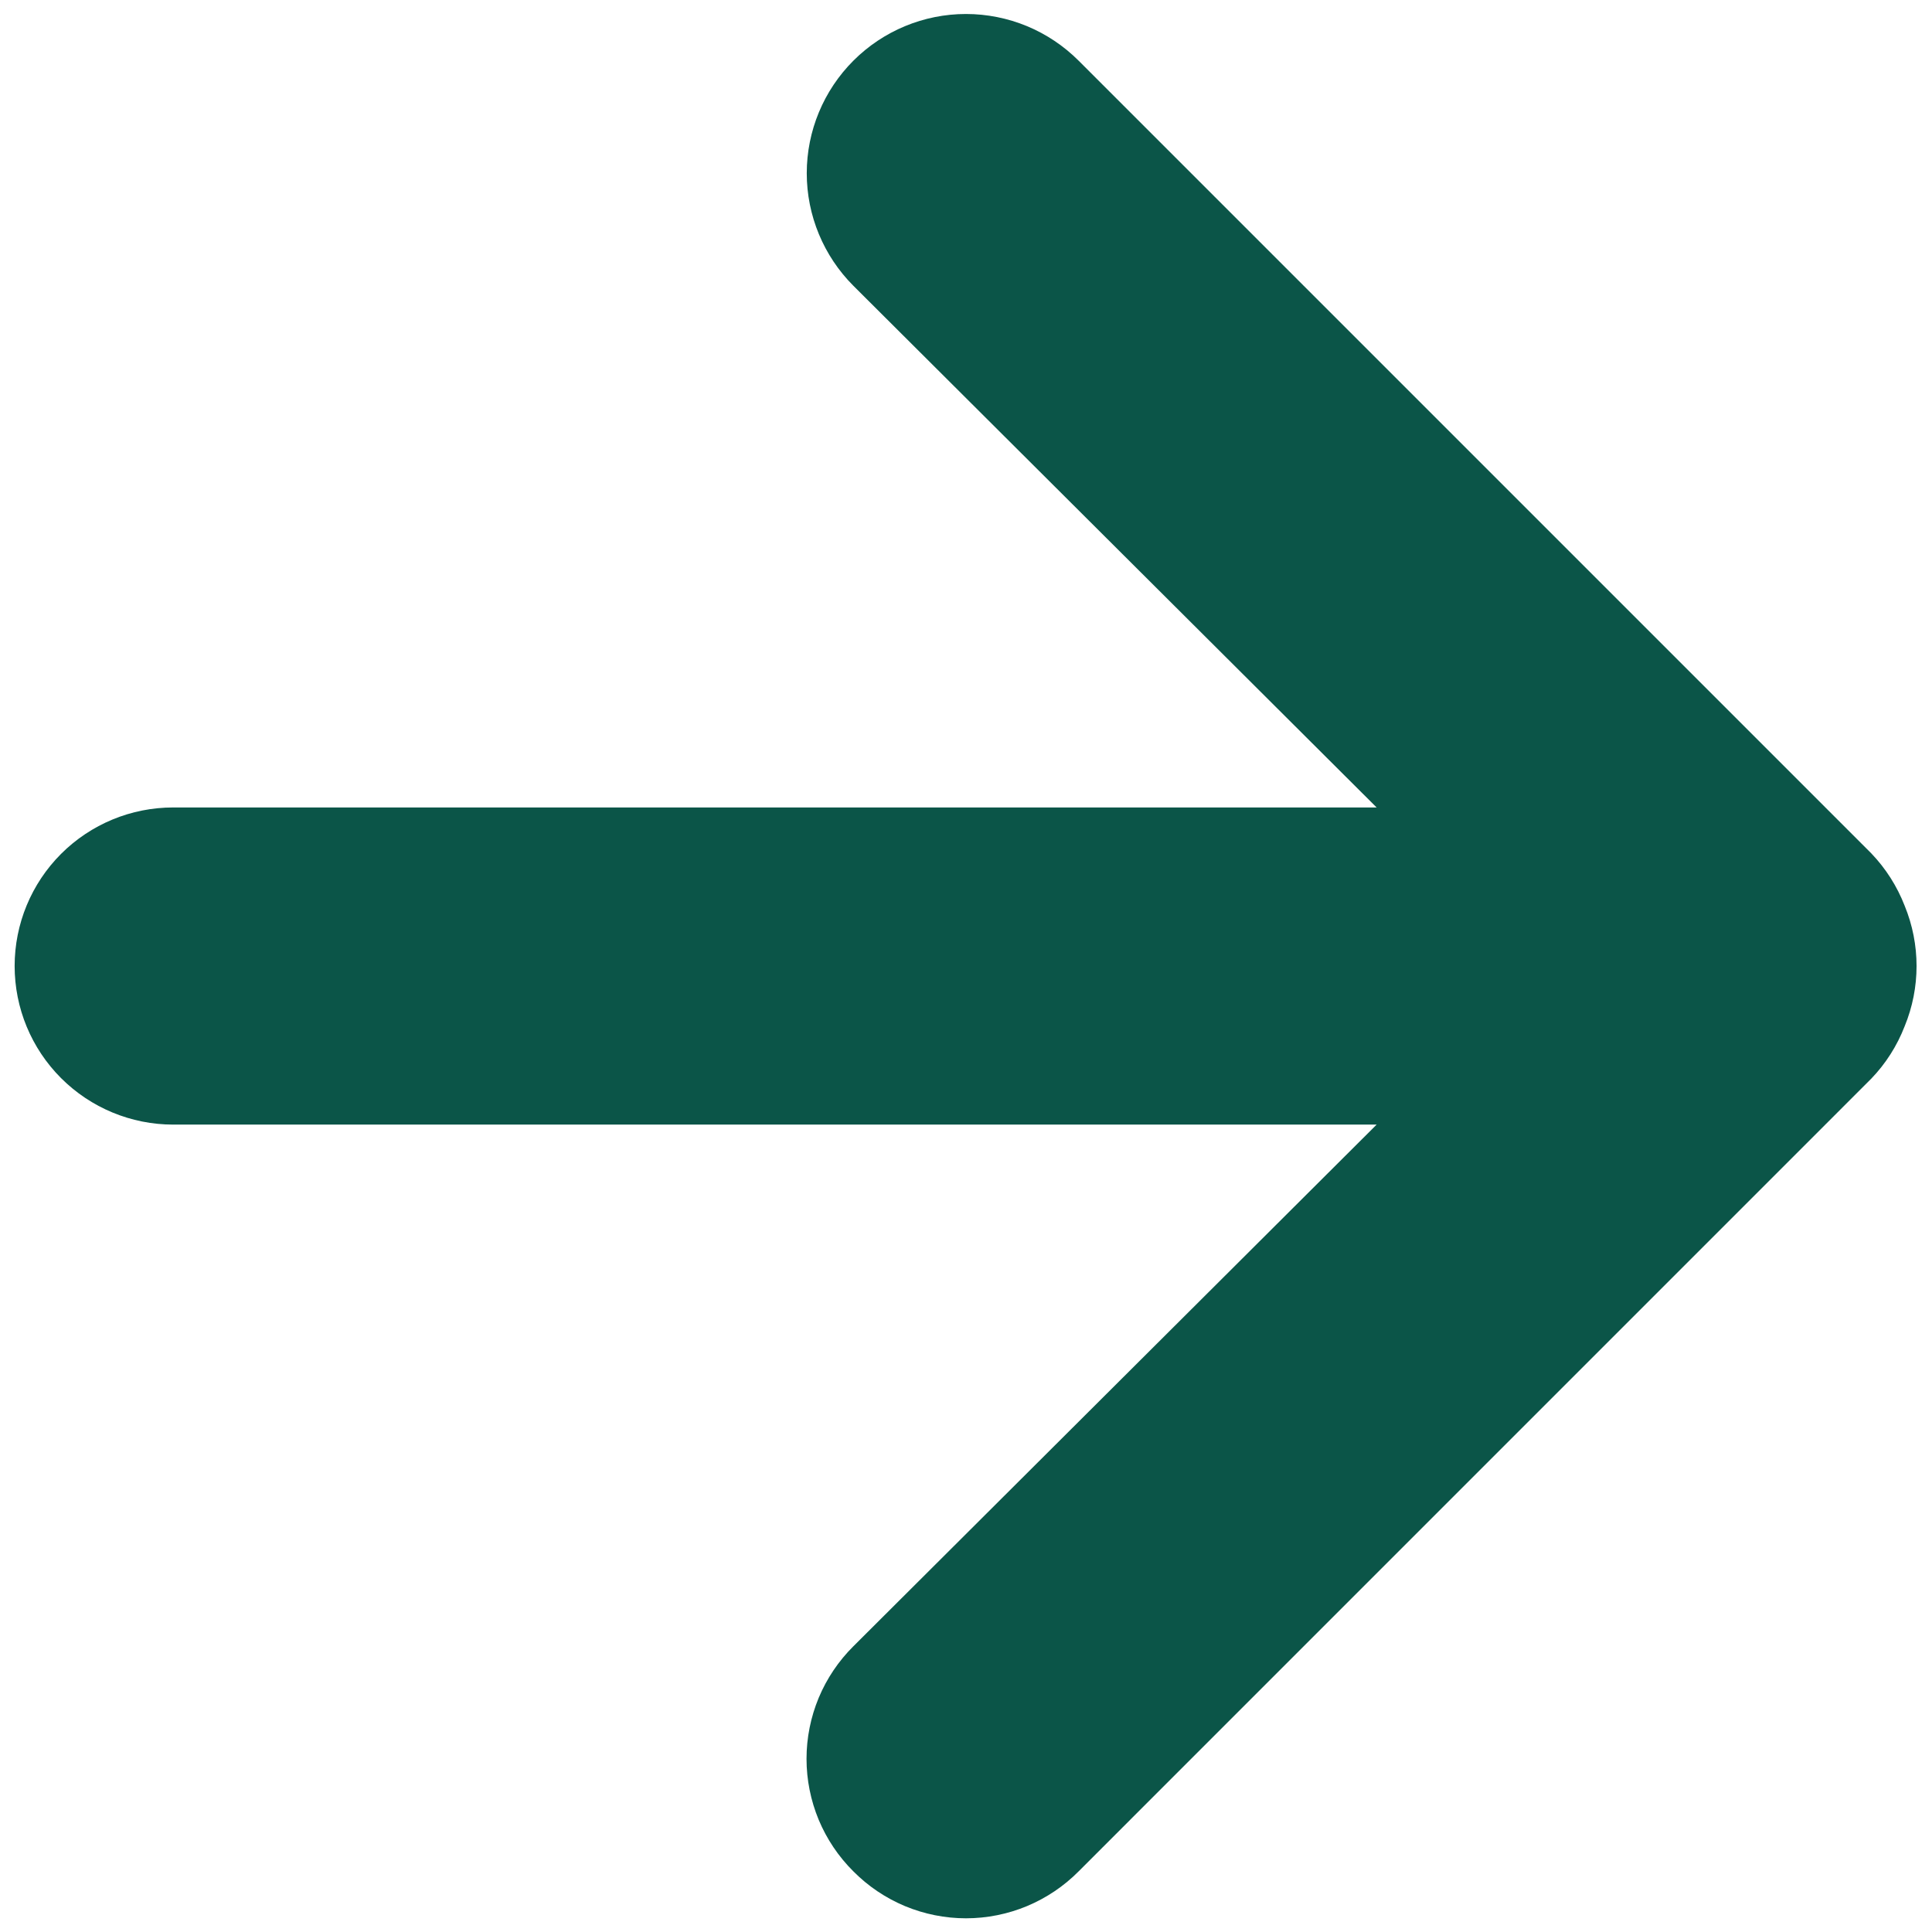
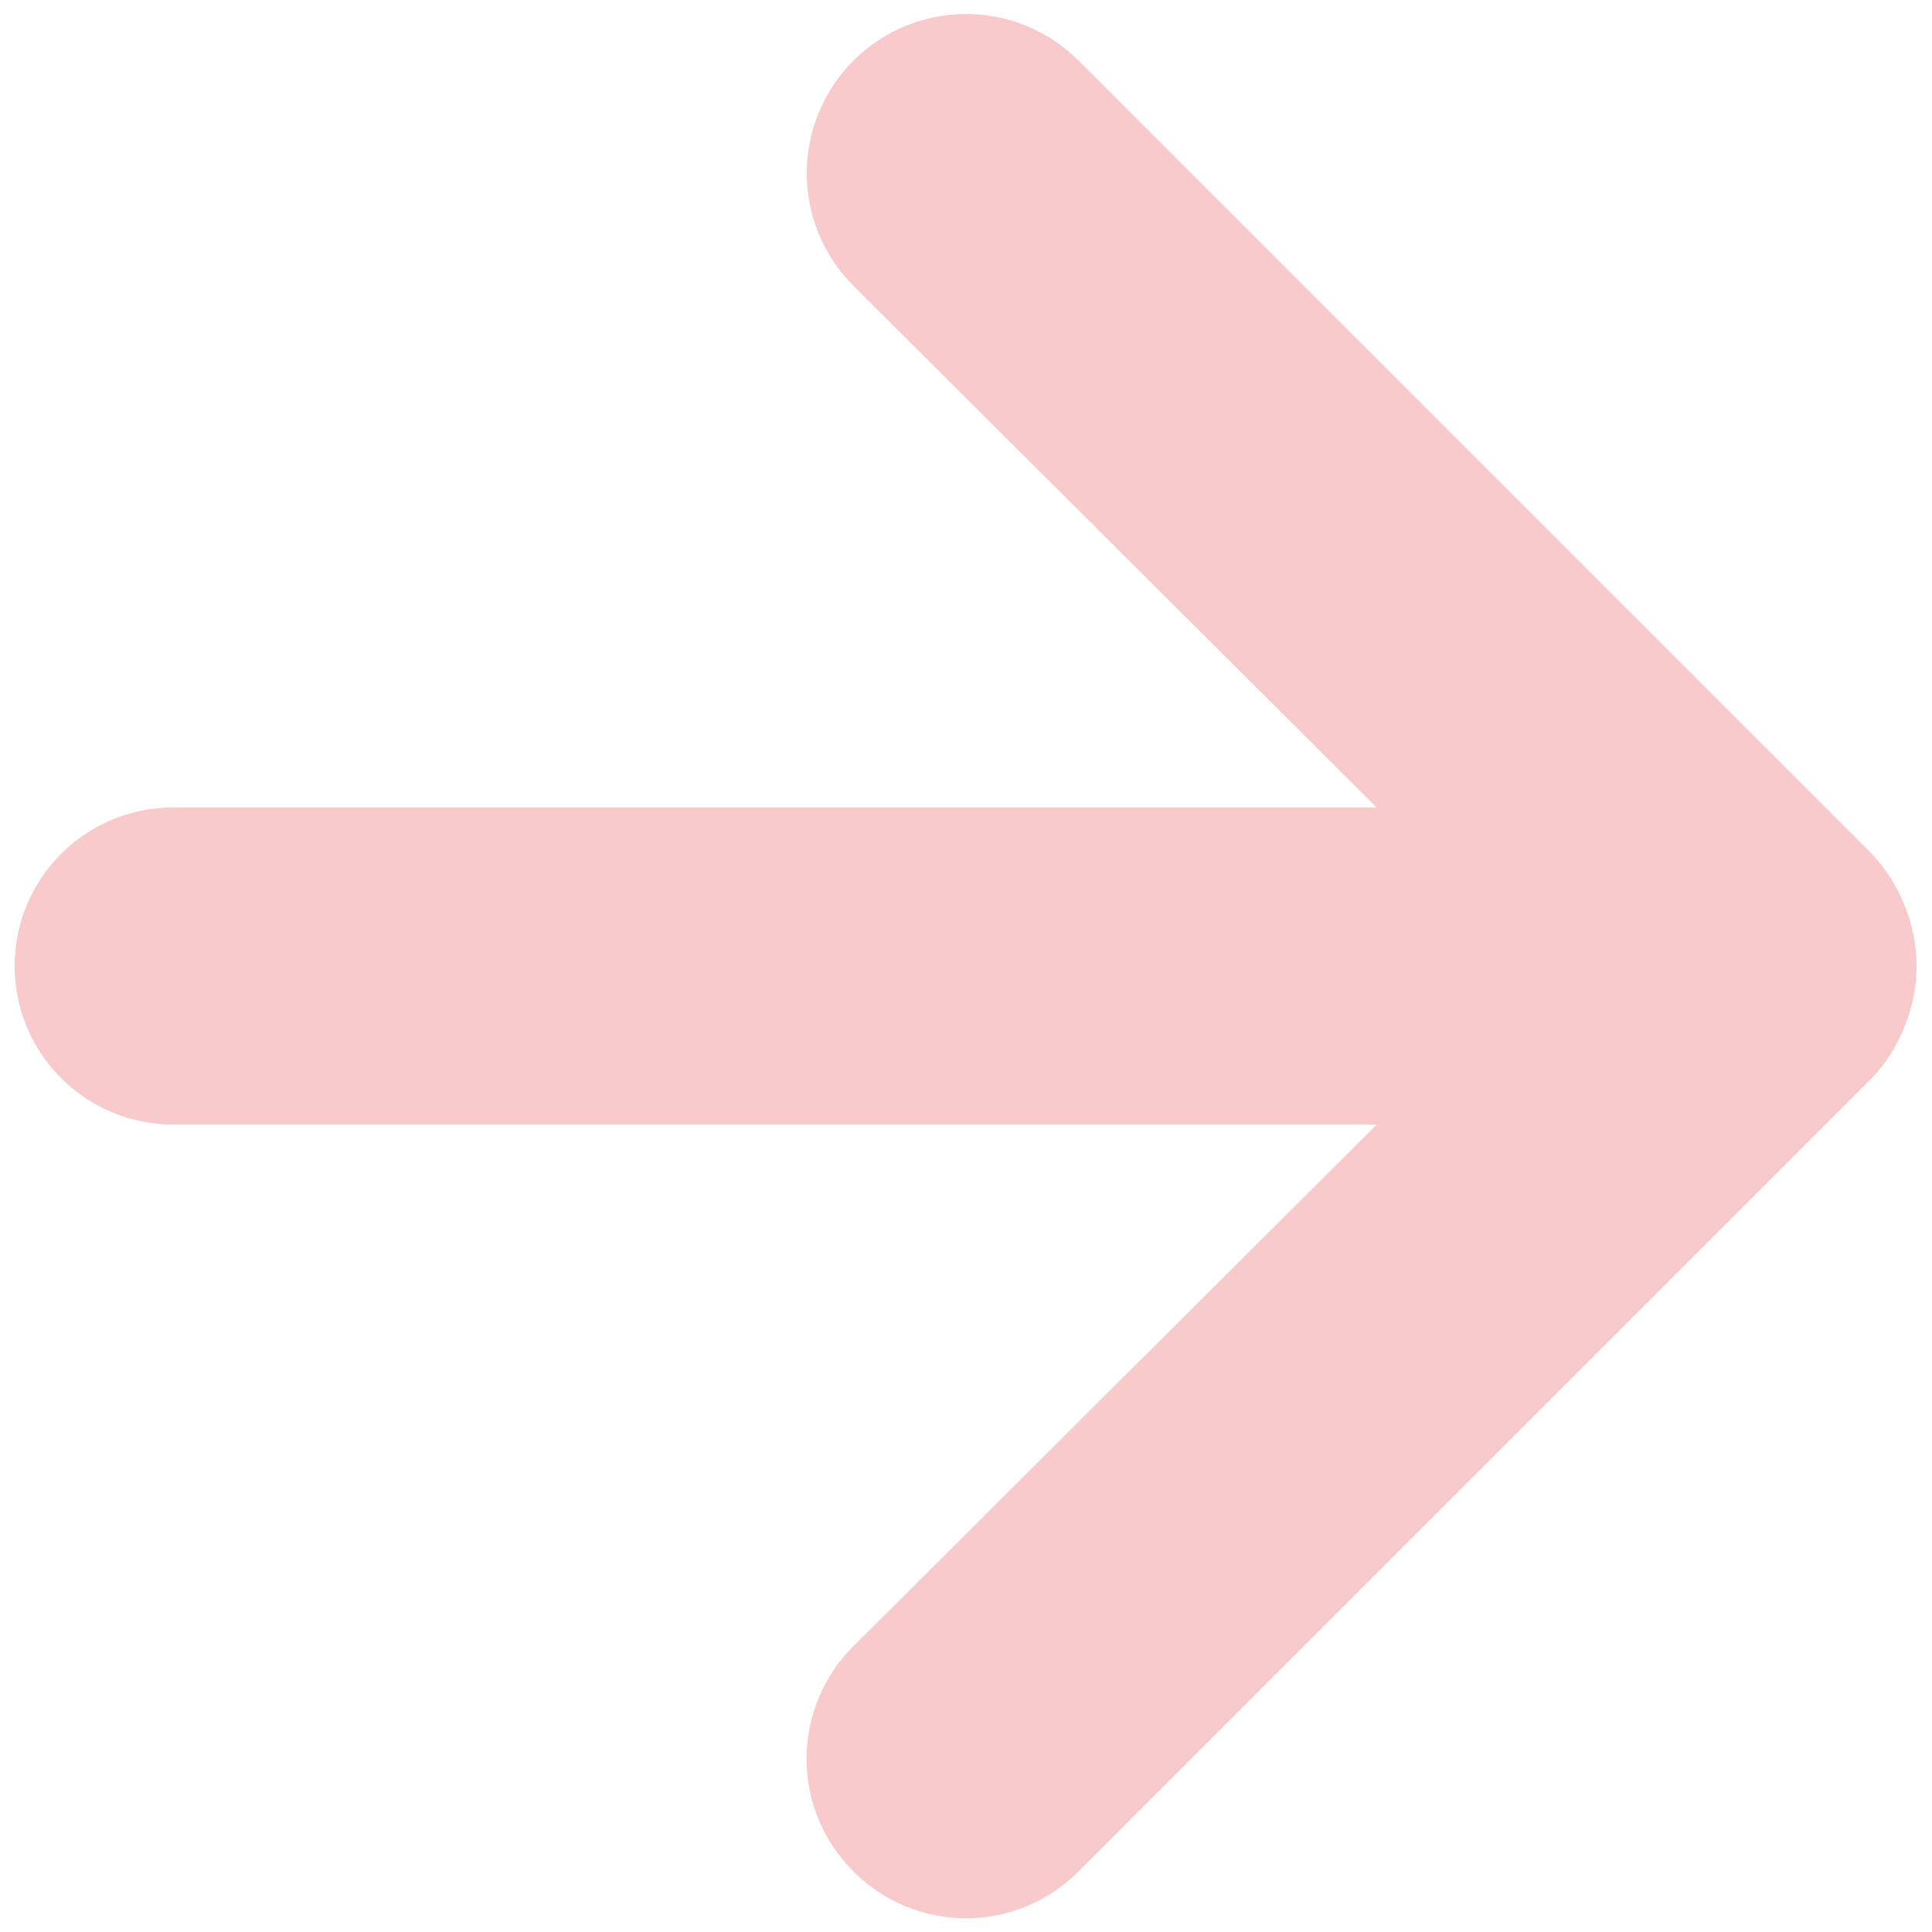
<svg xmlns="http://www.w3.org/2000/svg" width="33" height="33" viewBox="0 0 33 33" fill="none">
-   <path d="M18.423 31.965L31.964 18.423C32.211 18.166 32.404 17.862 32.533 17.529C32.804 16.87 32.804 16.131 32.533 15.471C32.404 15.139 32.211 14.835 31.964 14.577L18.423 1.036C18.17 0.783 17.87 0.583 17.541 0.446C17.211 0.31 16.857 0.239 16.5 0.239C15.779 0.239 15.087 0.526 14.577 1.036C14.067 1.546 13.78 2.237 13.78 2.959C13.78 3.68 14.067 4.372 14.577 4.882L23.514 13.792L2.958 13.792C2.24 13.792 1.551 14.077 1.043 14.585C0.535 15.093 0.25 15.782 0.25 16.5C0.25 17.219 0.535 17.907 1.043 18.415C1.551 18.923 2.24 19.209 2.958 19.209L23.514 19.209L14.577 28.119C14.323 28.371 14.122 28.67 13.984 29C13.847 29.331 13.776 29.684 13.776 30.042C13.776 30.399 13.847 30.753 13.984 31.084C14.122 31.414 14.323 31.713 14.577 31.965C14.829 32.219 15.128 32.42 15.458 32.558C15.788 32.695 16.142 32.766 16.5 32.766C16.857 32.766 17.211 32.695 17.541 32.558C17.871 32.42 18.171 32.219 18.423 31.965Z" fill="#0b5548" />
+   <path d="M18.423 31.965L31.964 18.423C32.211 18.166 32.404 17.862 32.533 17.529C32.804 16.87 32.804 16.131 32.533 15.471C32.404 15.139 32.211 14.835 31.964 14.577L18.423 1.036C18.17 0.783 17.87 0.583 17.541 0.446C17.211 0.31 16.857 0.239 16.5 0.239C15.779 0.239 15.087 0.526 14.577 1.036C14.067 1.546 13.78 2.237 13.78 2.959C13.78 3.68 14.067 4.372 14.577 4.882L23.514 13.792L2.958 13.792C2.24 13.792 1.551 14.077 1.043 14.585C0.535 15.093 0.25 15.782 0.25 16.5C0.25 17.219 0.535 17.907 1.043 18.415C1.551 18.923 2.24 19.209 2.958 19.209L23.514 19.209L14.577 28.119C14.323 28.371 14.122 28.67 13.984 29C13.847 29.331 13.776 29.684 13.776 30.042C13.776 30.399 13.847 30.753 13.984 31.084C14.122 31.414 14.323 31.713 14.577 31.965C14.829 32.219 15.128 32.42 15.458 32.558C15.788 32.695 16.142 32.766 16.5 32.766C16.857 32.766 17.211 32.695 17.541 32.558C17.871 32.42 18.171 32.219 18.423 31.965Z" fill="#f9cacc" />
</svg>
